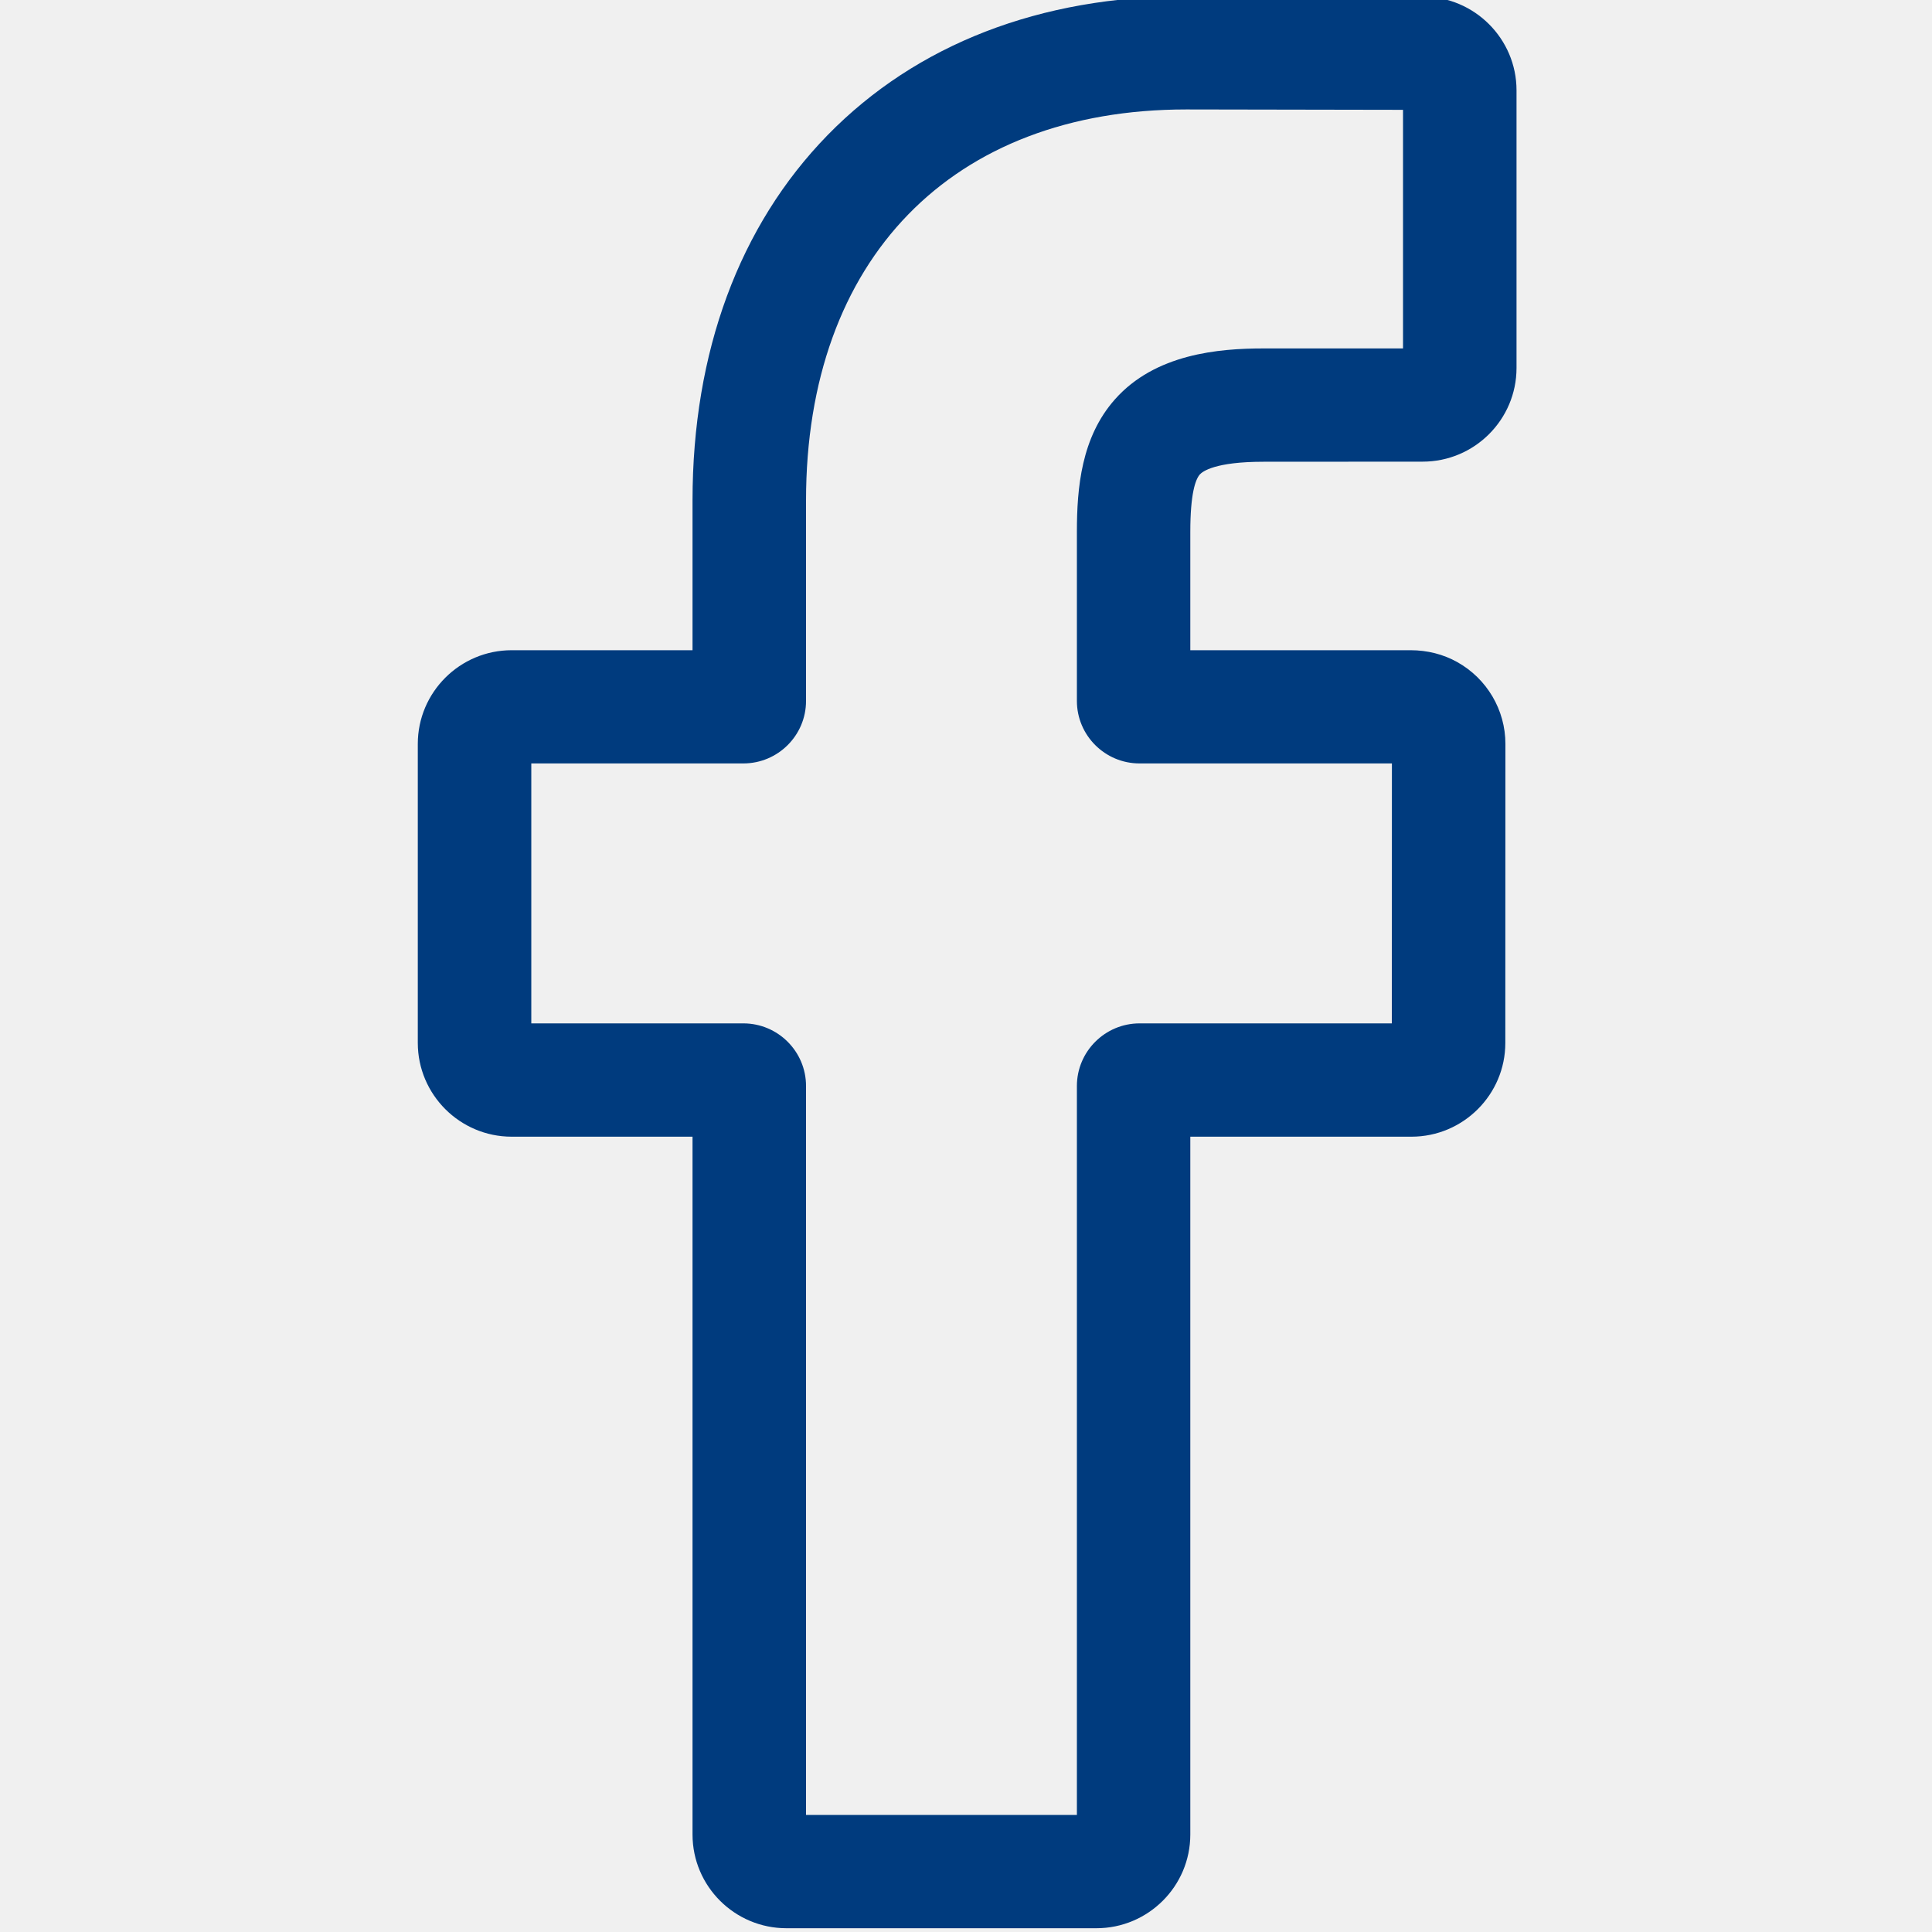
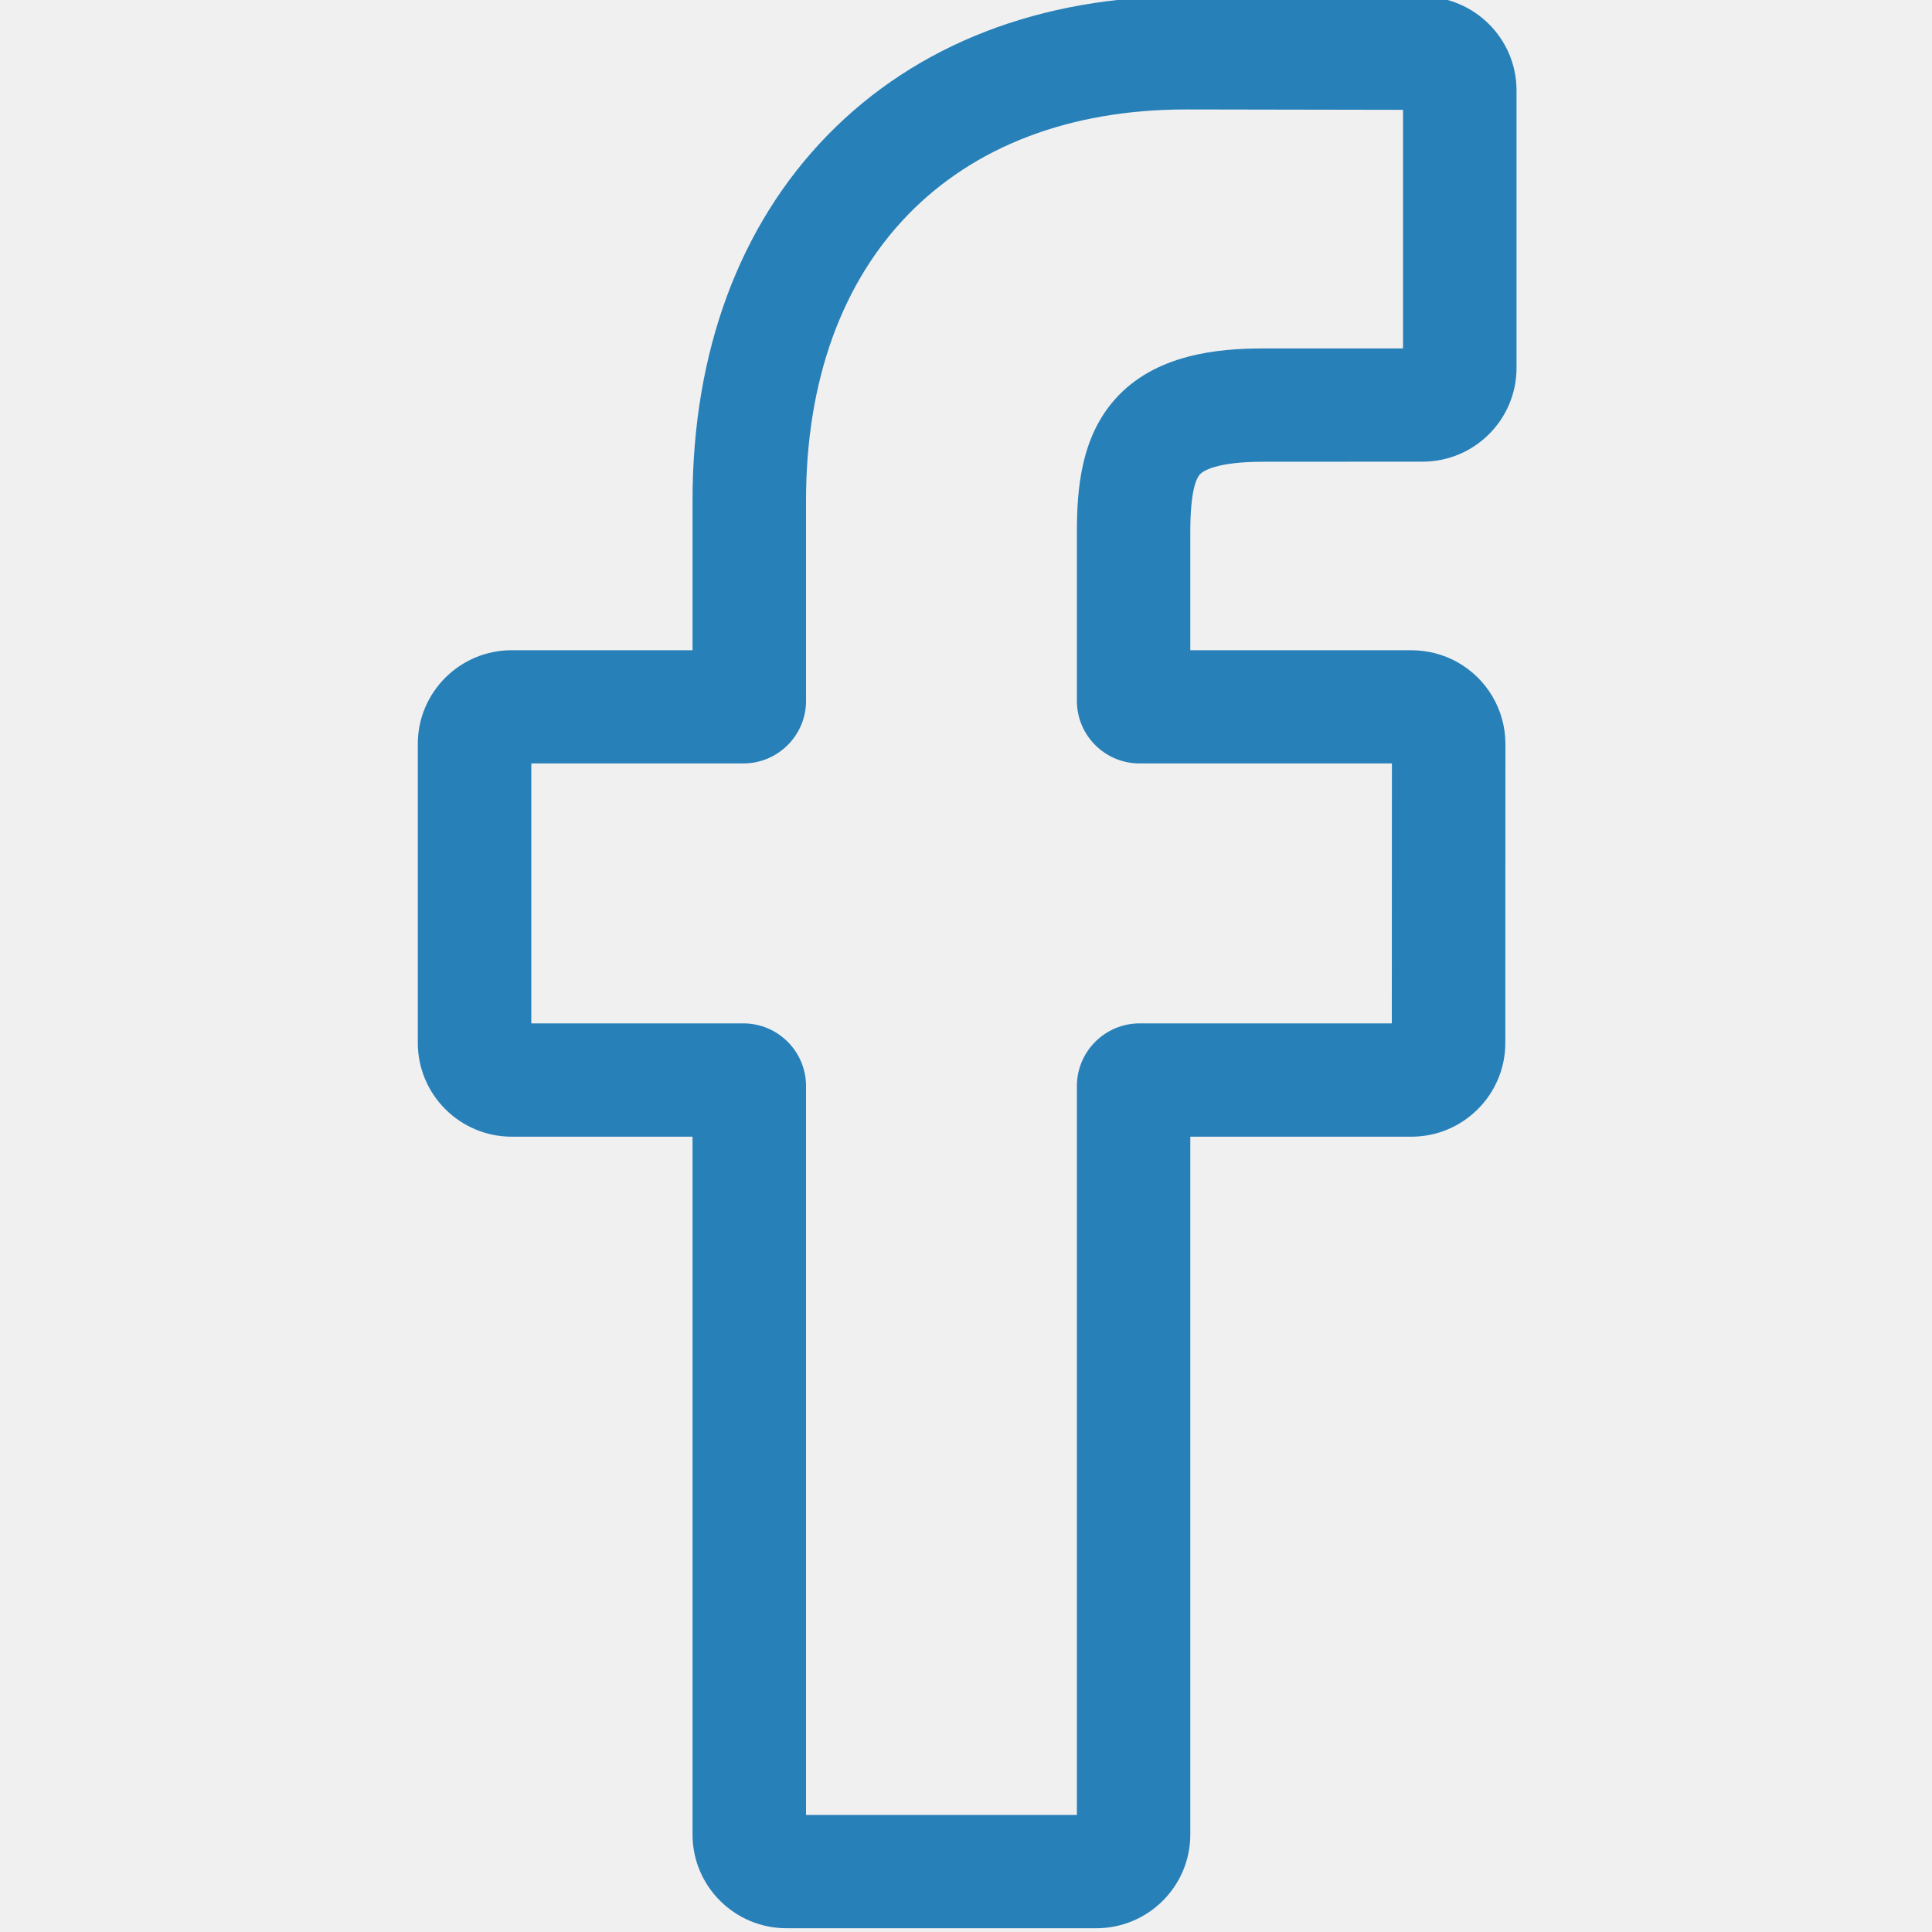
<svg xmlns="http://www.w3.org/2000/svg" width="20" height="20" viewBox="0 0 20 20" fill="none">
  <g clip-path="url(#clip0)">
-     <path d="M11.35 19.961H8.141C7.605 19.961 7.169 19.526 7.169 18.991V11.767H5.297C4.761 11.767 4.325 11.331 4.325 10.796V7.701C4.325 7.166 4.761 6.731 5.297 6.731H7.169V5.181C7.169 3.644 7.653 2.336 8.567 1.399C9.486 0.458 10.77 -0.039 12.281 -0.039L14.728 -0.035C15.263 -0.034 15.699 0.401 15.699 0.935V3.809C15.699 4.344 15.263 4.779 14.727 4.779L13.079 4.78C12.577 4.78 12.449 4.881 12.421 4.911C12.376 4.962 12.322 5.107 12.322 5.506V6.731H14.603C14.775 6.731 14.941 6.773 15.084 6.853C15.393 7.025 15.584 7.35 15.584 7.701L15.583 10.797C15.583 11.331 15.147 11.767 14.611 11.767H12.322V18.991C12.322 19.526 11.886 19.961 11.35 19.961ZM8.344 18.788H11.148V11.242C11.148 10.885 11.439 10.594 11.797 10.594H14.408L14.409 7.903H11.796C11.439 7.903 11.148 7.613 11.148 7.256V5.506C11.148 5.048 11.194 4.527 11.541 4.135C11.959 3.662 12.619 3.607 13.079 3.607L14.524 3.607V1.137L12.28 1.133C9.852 1.133 8.344 2.684 8.344 5.181V7.256C8.344 7.613 8.053 7.903 7.695 7.903H5.5V10.594H7.695C8.053 10.594 8.344 10.885 8.344 11.242V18.788ZM14.726 1.137H14.726H14.726Z" fill="#003B7E" />
+     <path d="M11.35 19.961H8.141C7.605 19.961 7.169 19.526 7.169 18.991V11.767H5.297C4.761 11.767 4.325 11.331 4.325 10.796V7.701C4.325 7.166 4.761 6.731 5.297 6.731H7.169V5.181C7.169 3.644 7.653 2.336 8.567 1.399C9.486 0.458 10.77 -0.039 12.281 -0.039L14.728 -0.035C15.263 -0.034 15.699 0.401 15.699 0.935V3.809C15.699 4.344 15.263 4.779 14.727 4.779L13.079 4.78C12.577 4.78 12.449 4.881 12.421 4.911C12.376 4.962 12.322 5.107 12.322 5.506V6.731H14.603C14.775 6.731 14.941 6.773 15.084 6.853C15.393 7.025 15.584 7.35 15.584 7.701L15.583 10.797C15.583 11.331 15.147 11.767 14.611 11.767H12.322V18.991C12.322 19.526 11.886 19.961 11.35 19.961ZM8.344 18.788H11.148V11.242C11.148 10.885 11.439 10.594 11.797 10.594H14.408L14.409 7.903H11.796C11.439 7.903 11.148 7.613 11.148 7.256V5.506C11.148 5.048 11.194 4.527 11.541 4.135C11.959 3.662 12.619 3.607 13.079 3.607L14.524 3.607V1.137L12.28 1.133C9.852 1.133 8.344 2.684 8.344 5.181V7.256C8.344 7.613 8.053 7.903 7.695 7.903H5.5V10.594H7.695C8.053 10.594 8.344 10.885 8.344 11.242V18.788ZM14.726 1.137H14.726H14.726Z" fill="#2880b9" />
  </g>
  <defs>
    <clipPath id="clip0">
      <rect width="20" height="20" fill="white" />
    </clipPath>
  </defs>
</svg>
